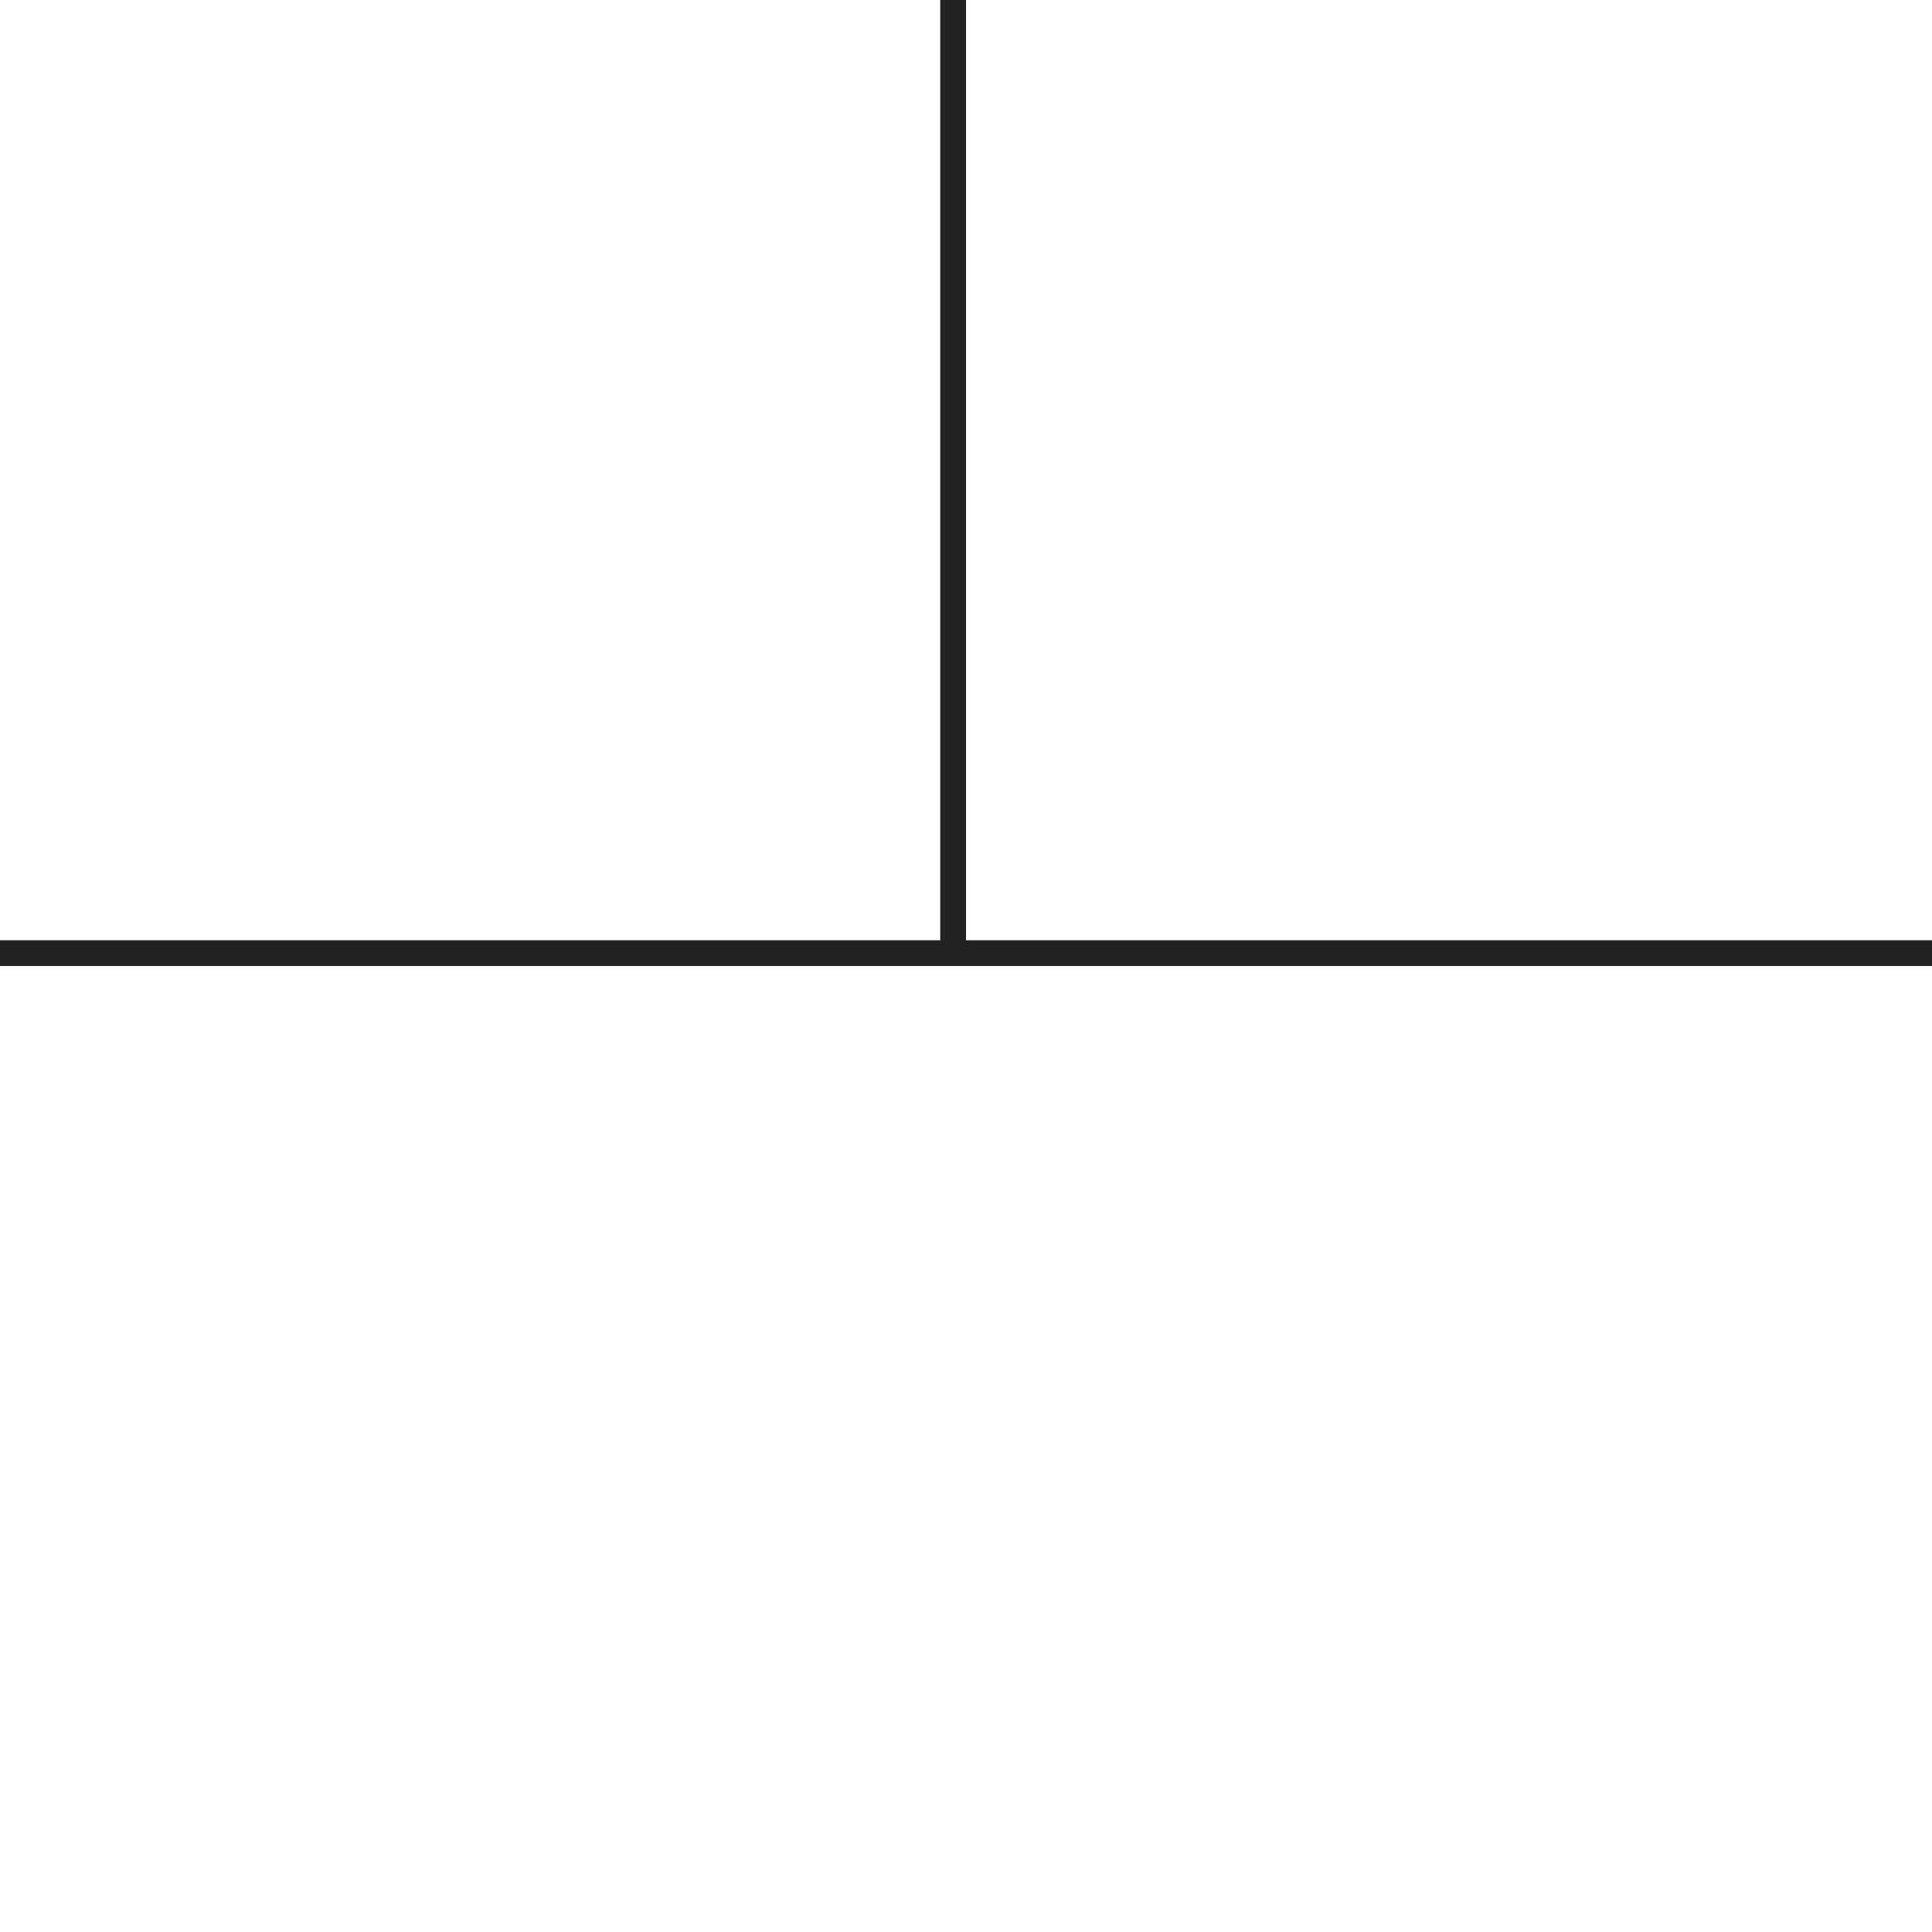
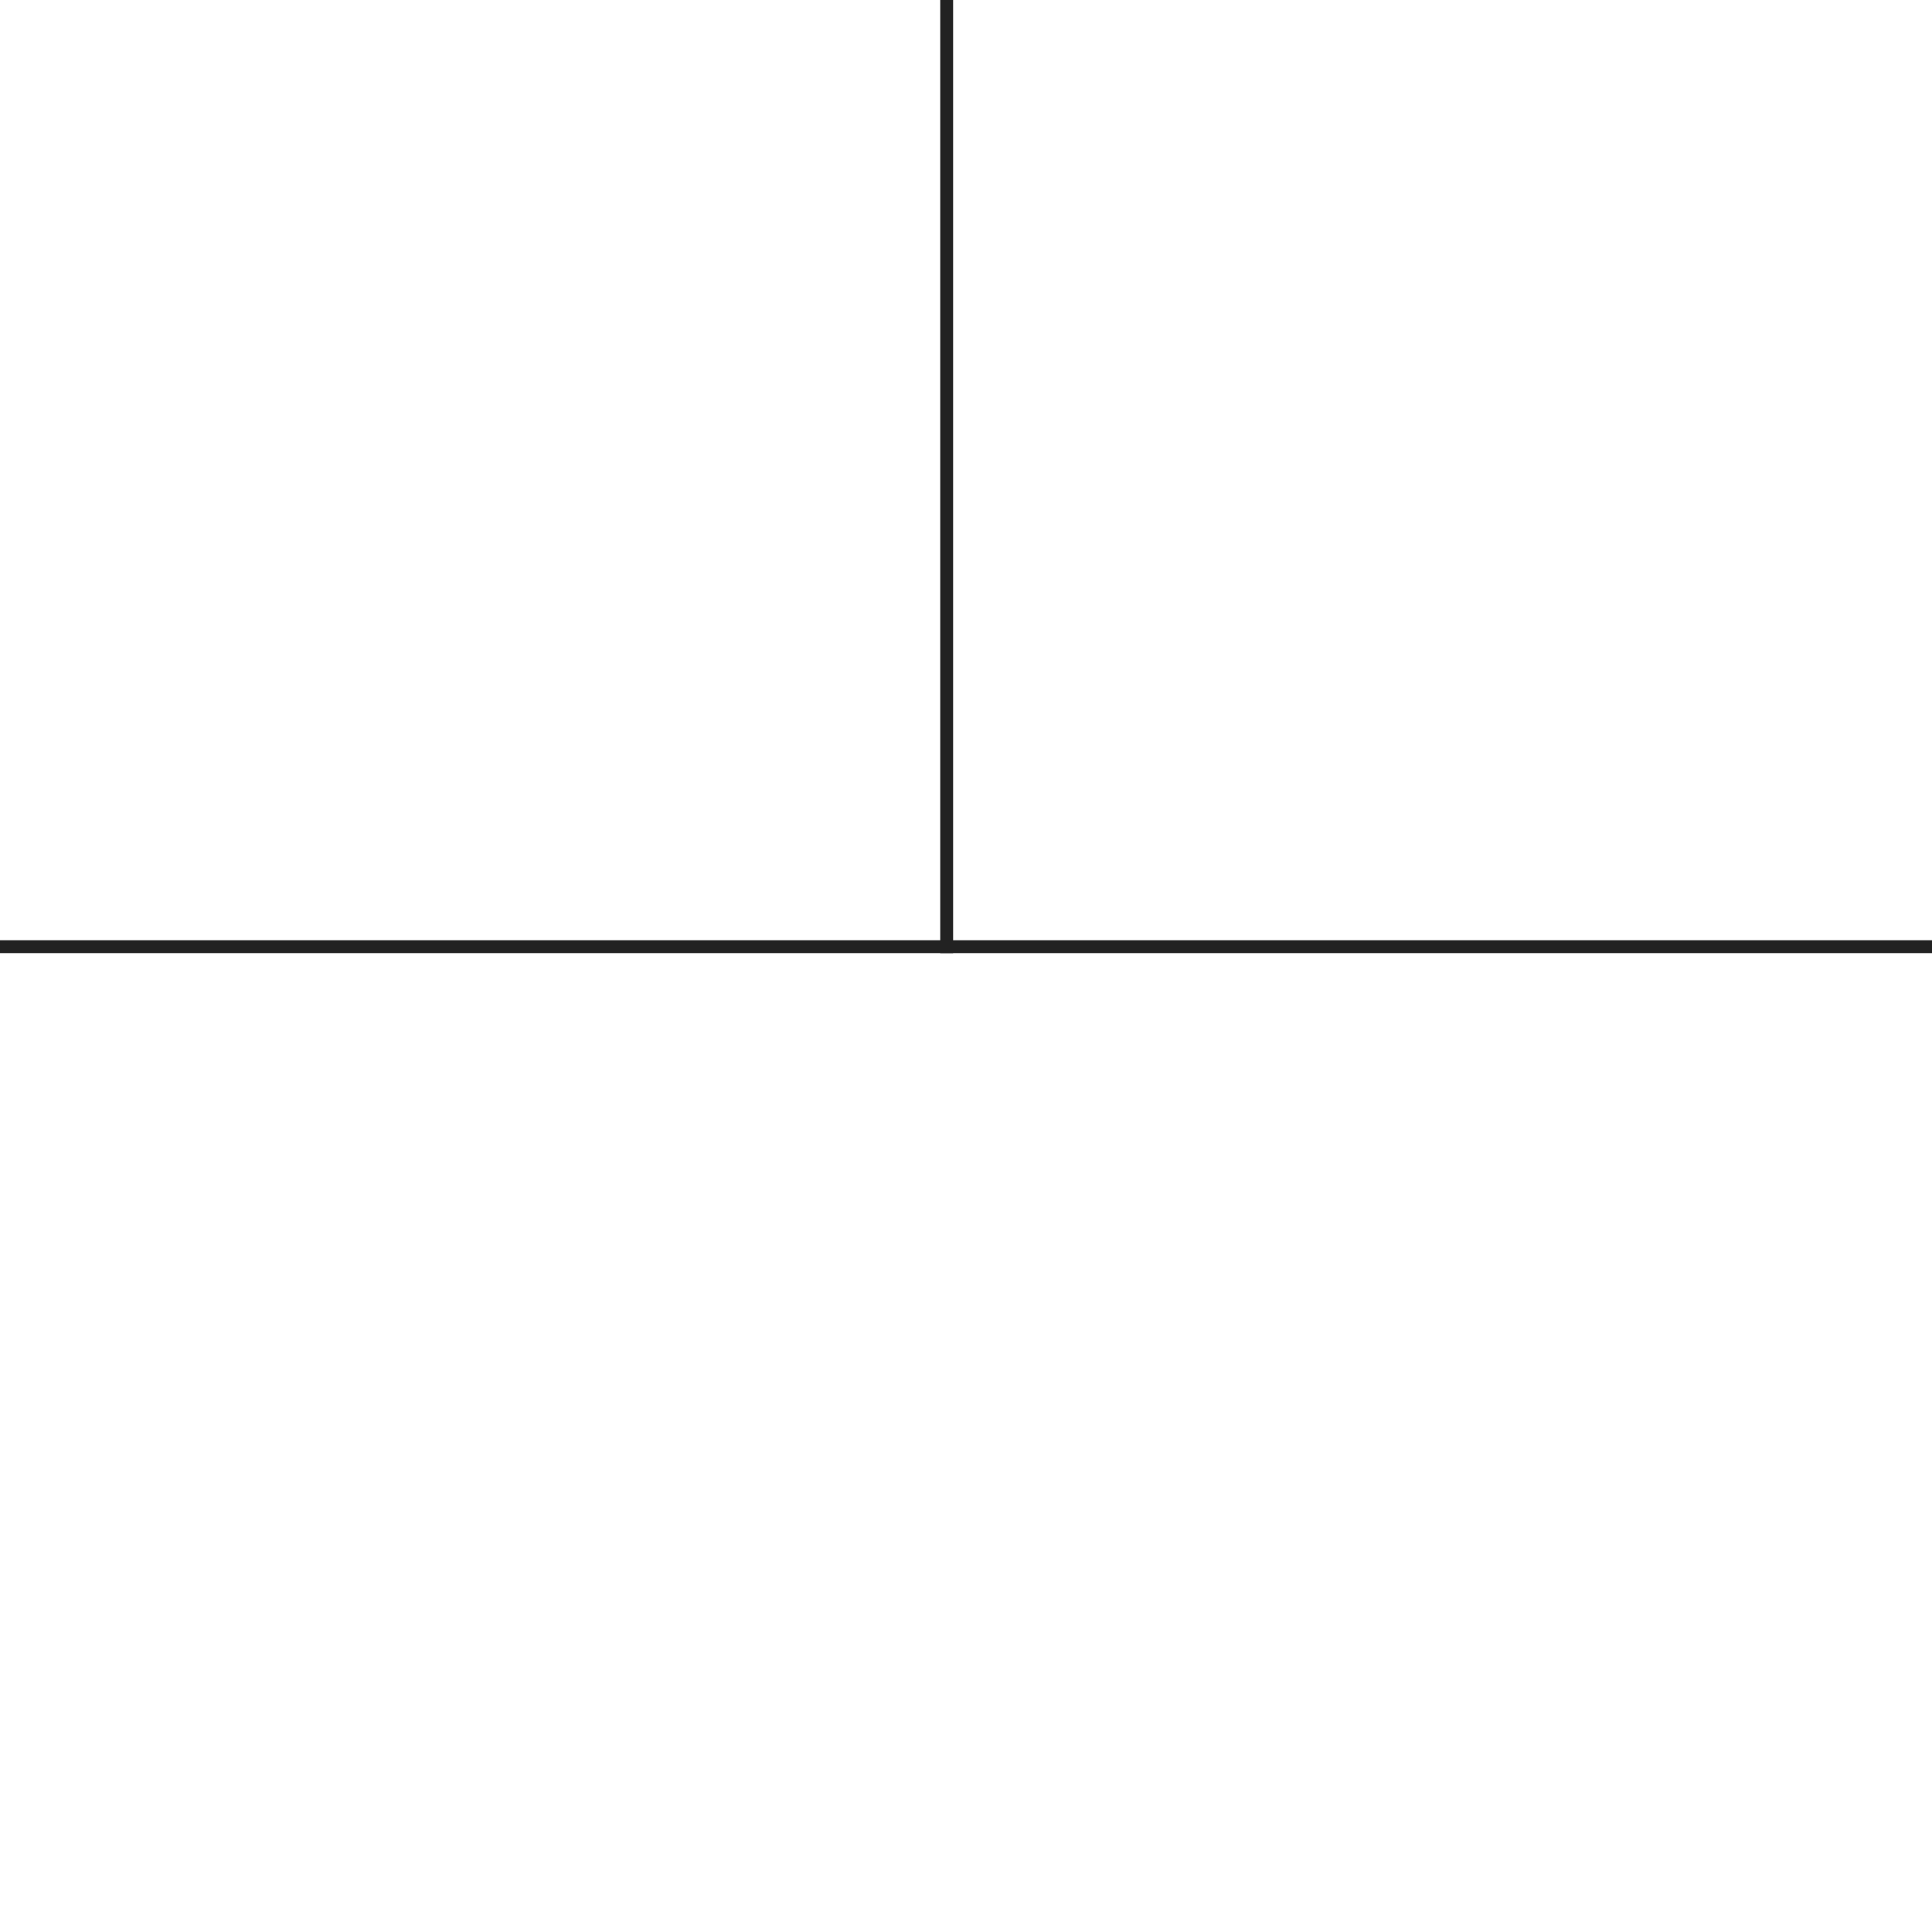
<svg xmlns="http://www.w3.org/2000/svg" width="150" height="150">
-   <rect x="0" y="74" width="150" height="2" fill="none" />
-   <rect x="74" y="0" width="2" height="74" fill="none" />
-   <rect x="0" y="73" width="150" height="2" fill="#222" />
-   <rect x="73" y="0" width="2" height="74" fill="#222" />
+   <rect x="0" y="74" width="150" height="1" fill="none" />
+   <rect x="74" y="0" width="1" height="74" fill="none" />
+   <rect x="0" y="73" width="150" height="1" fill="#222" />
+   <rect x="73" y="0" width="1" height="74" fill="#222" />
</svg>
